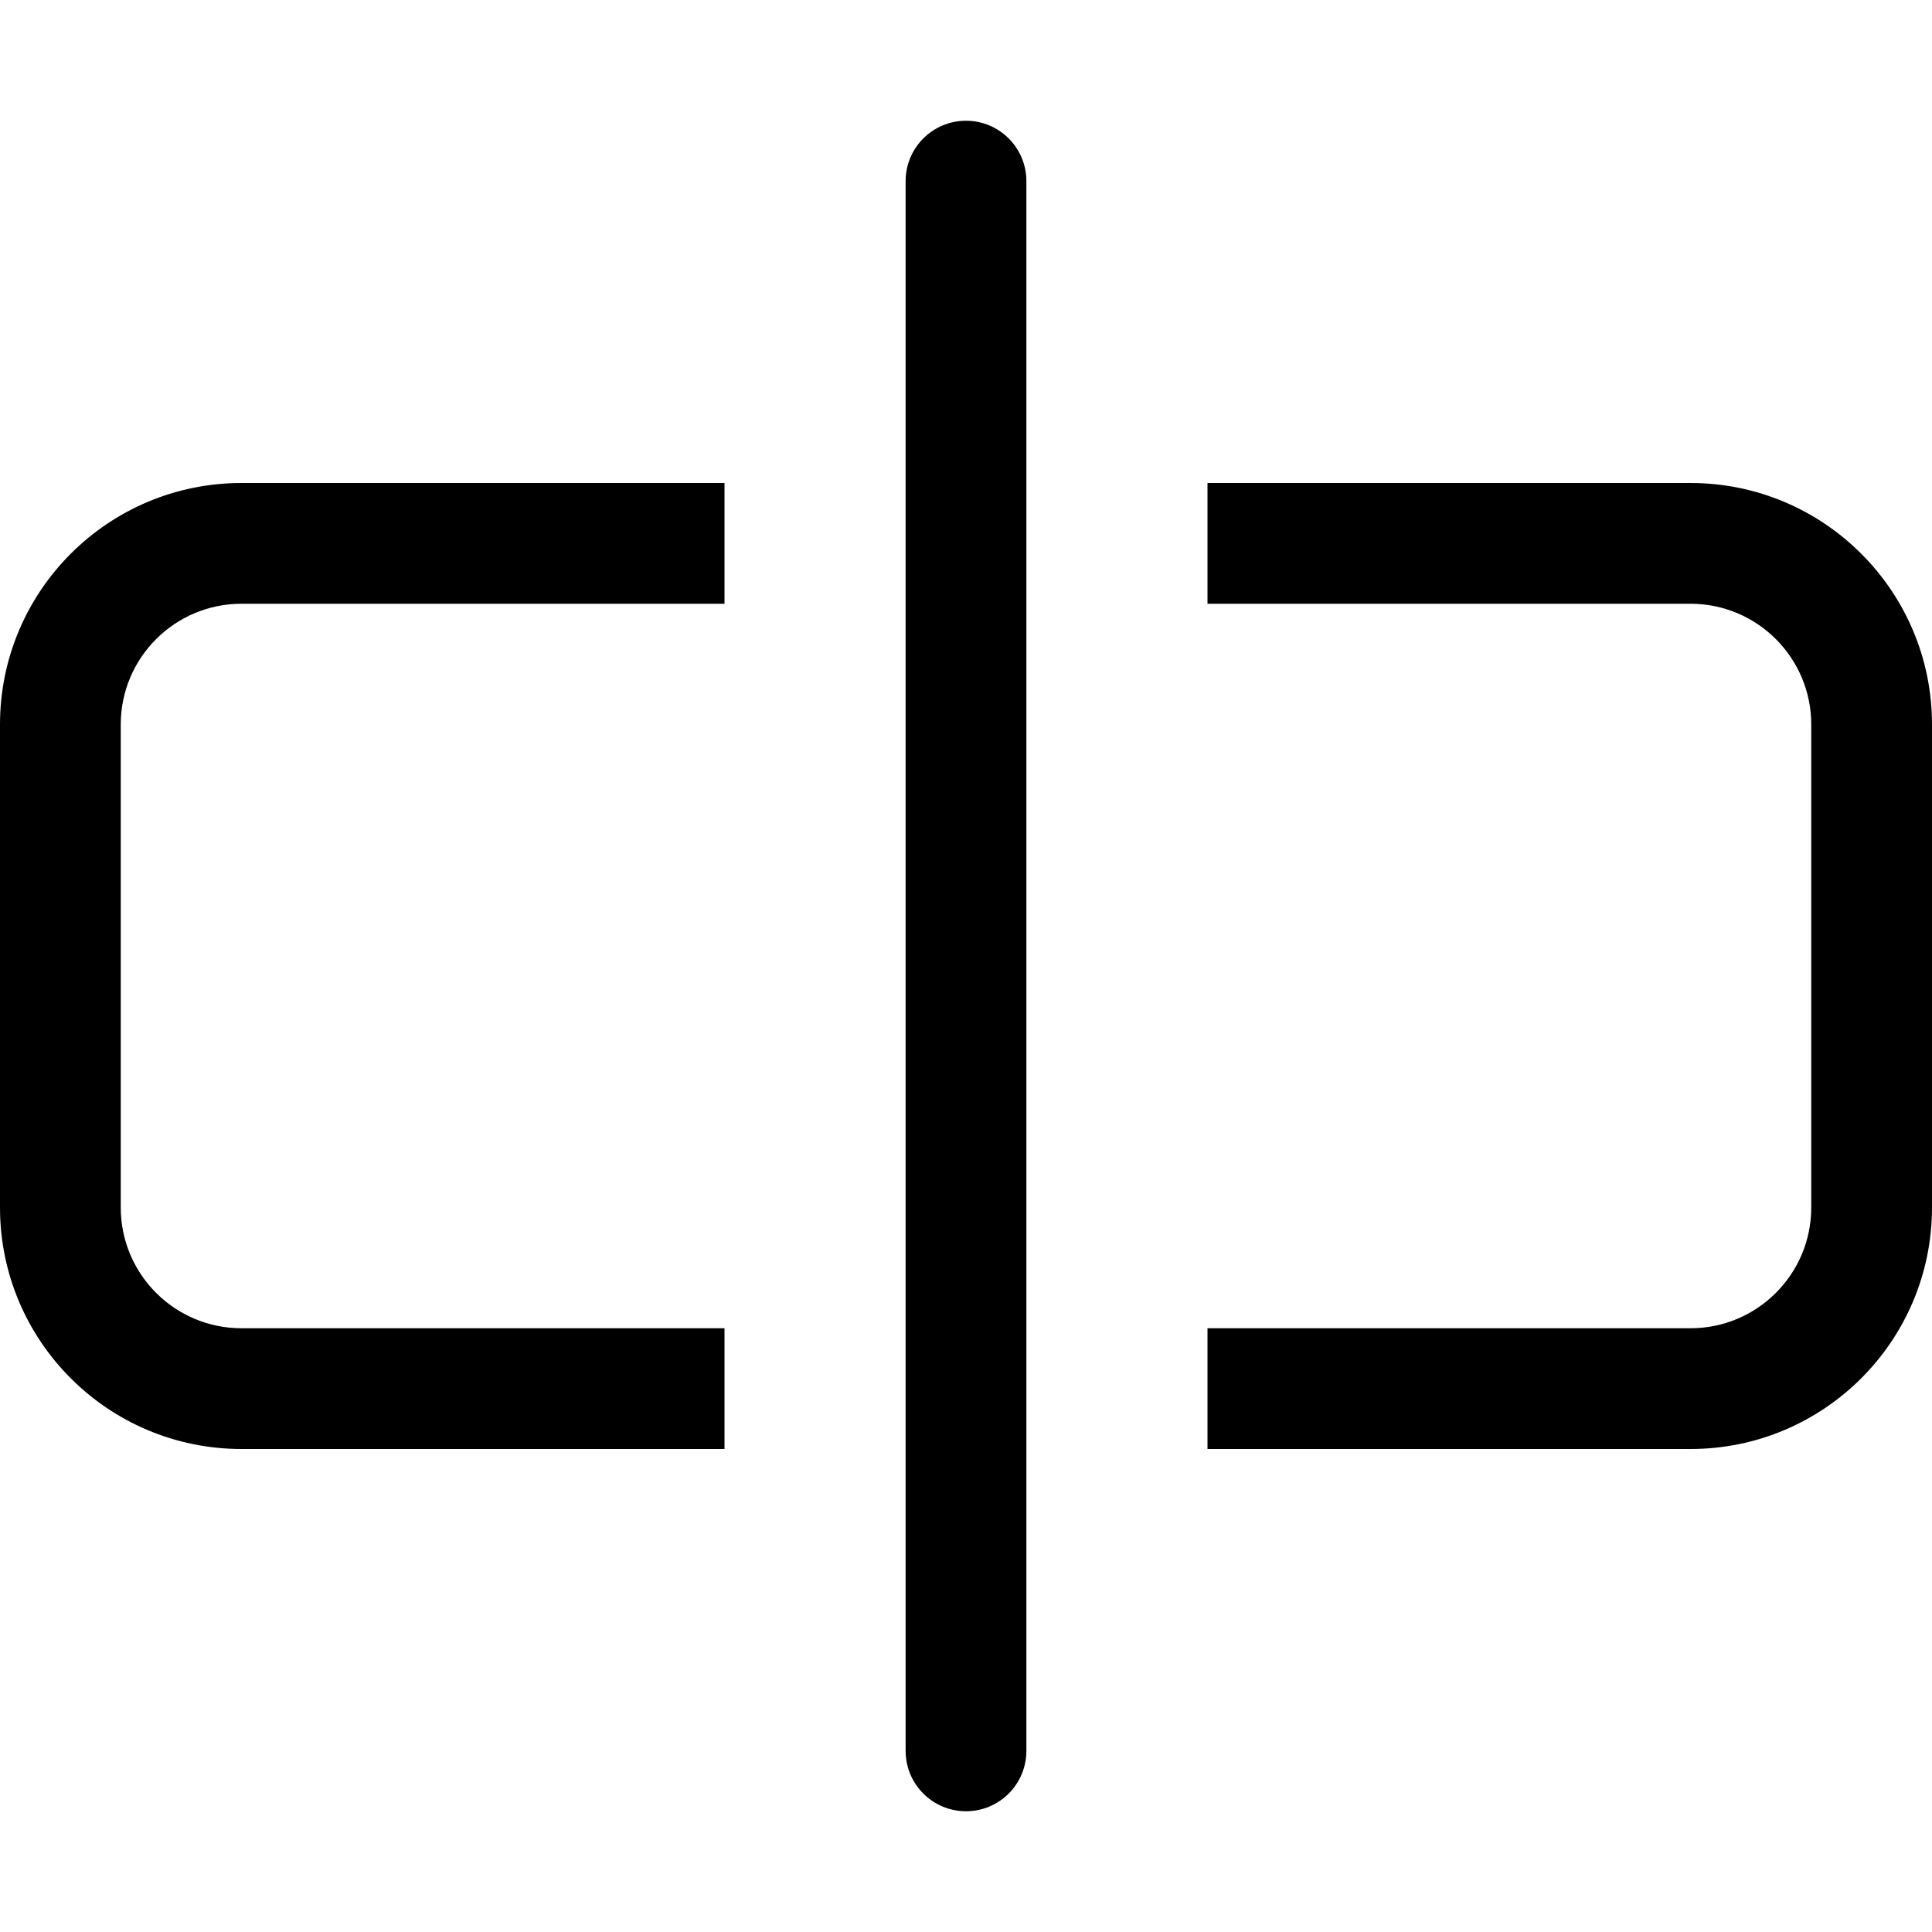
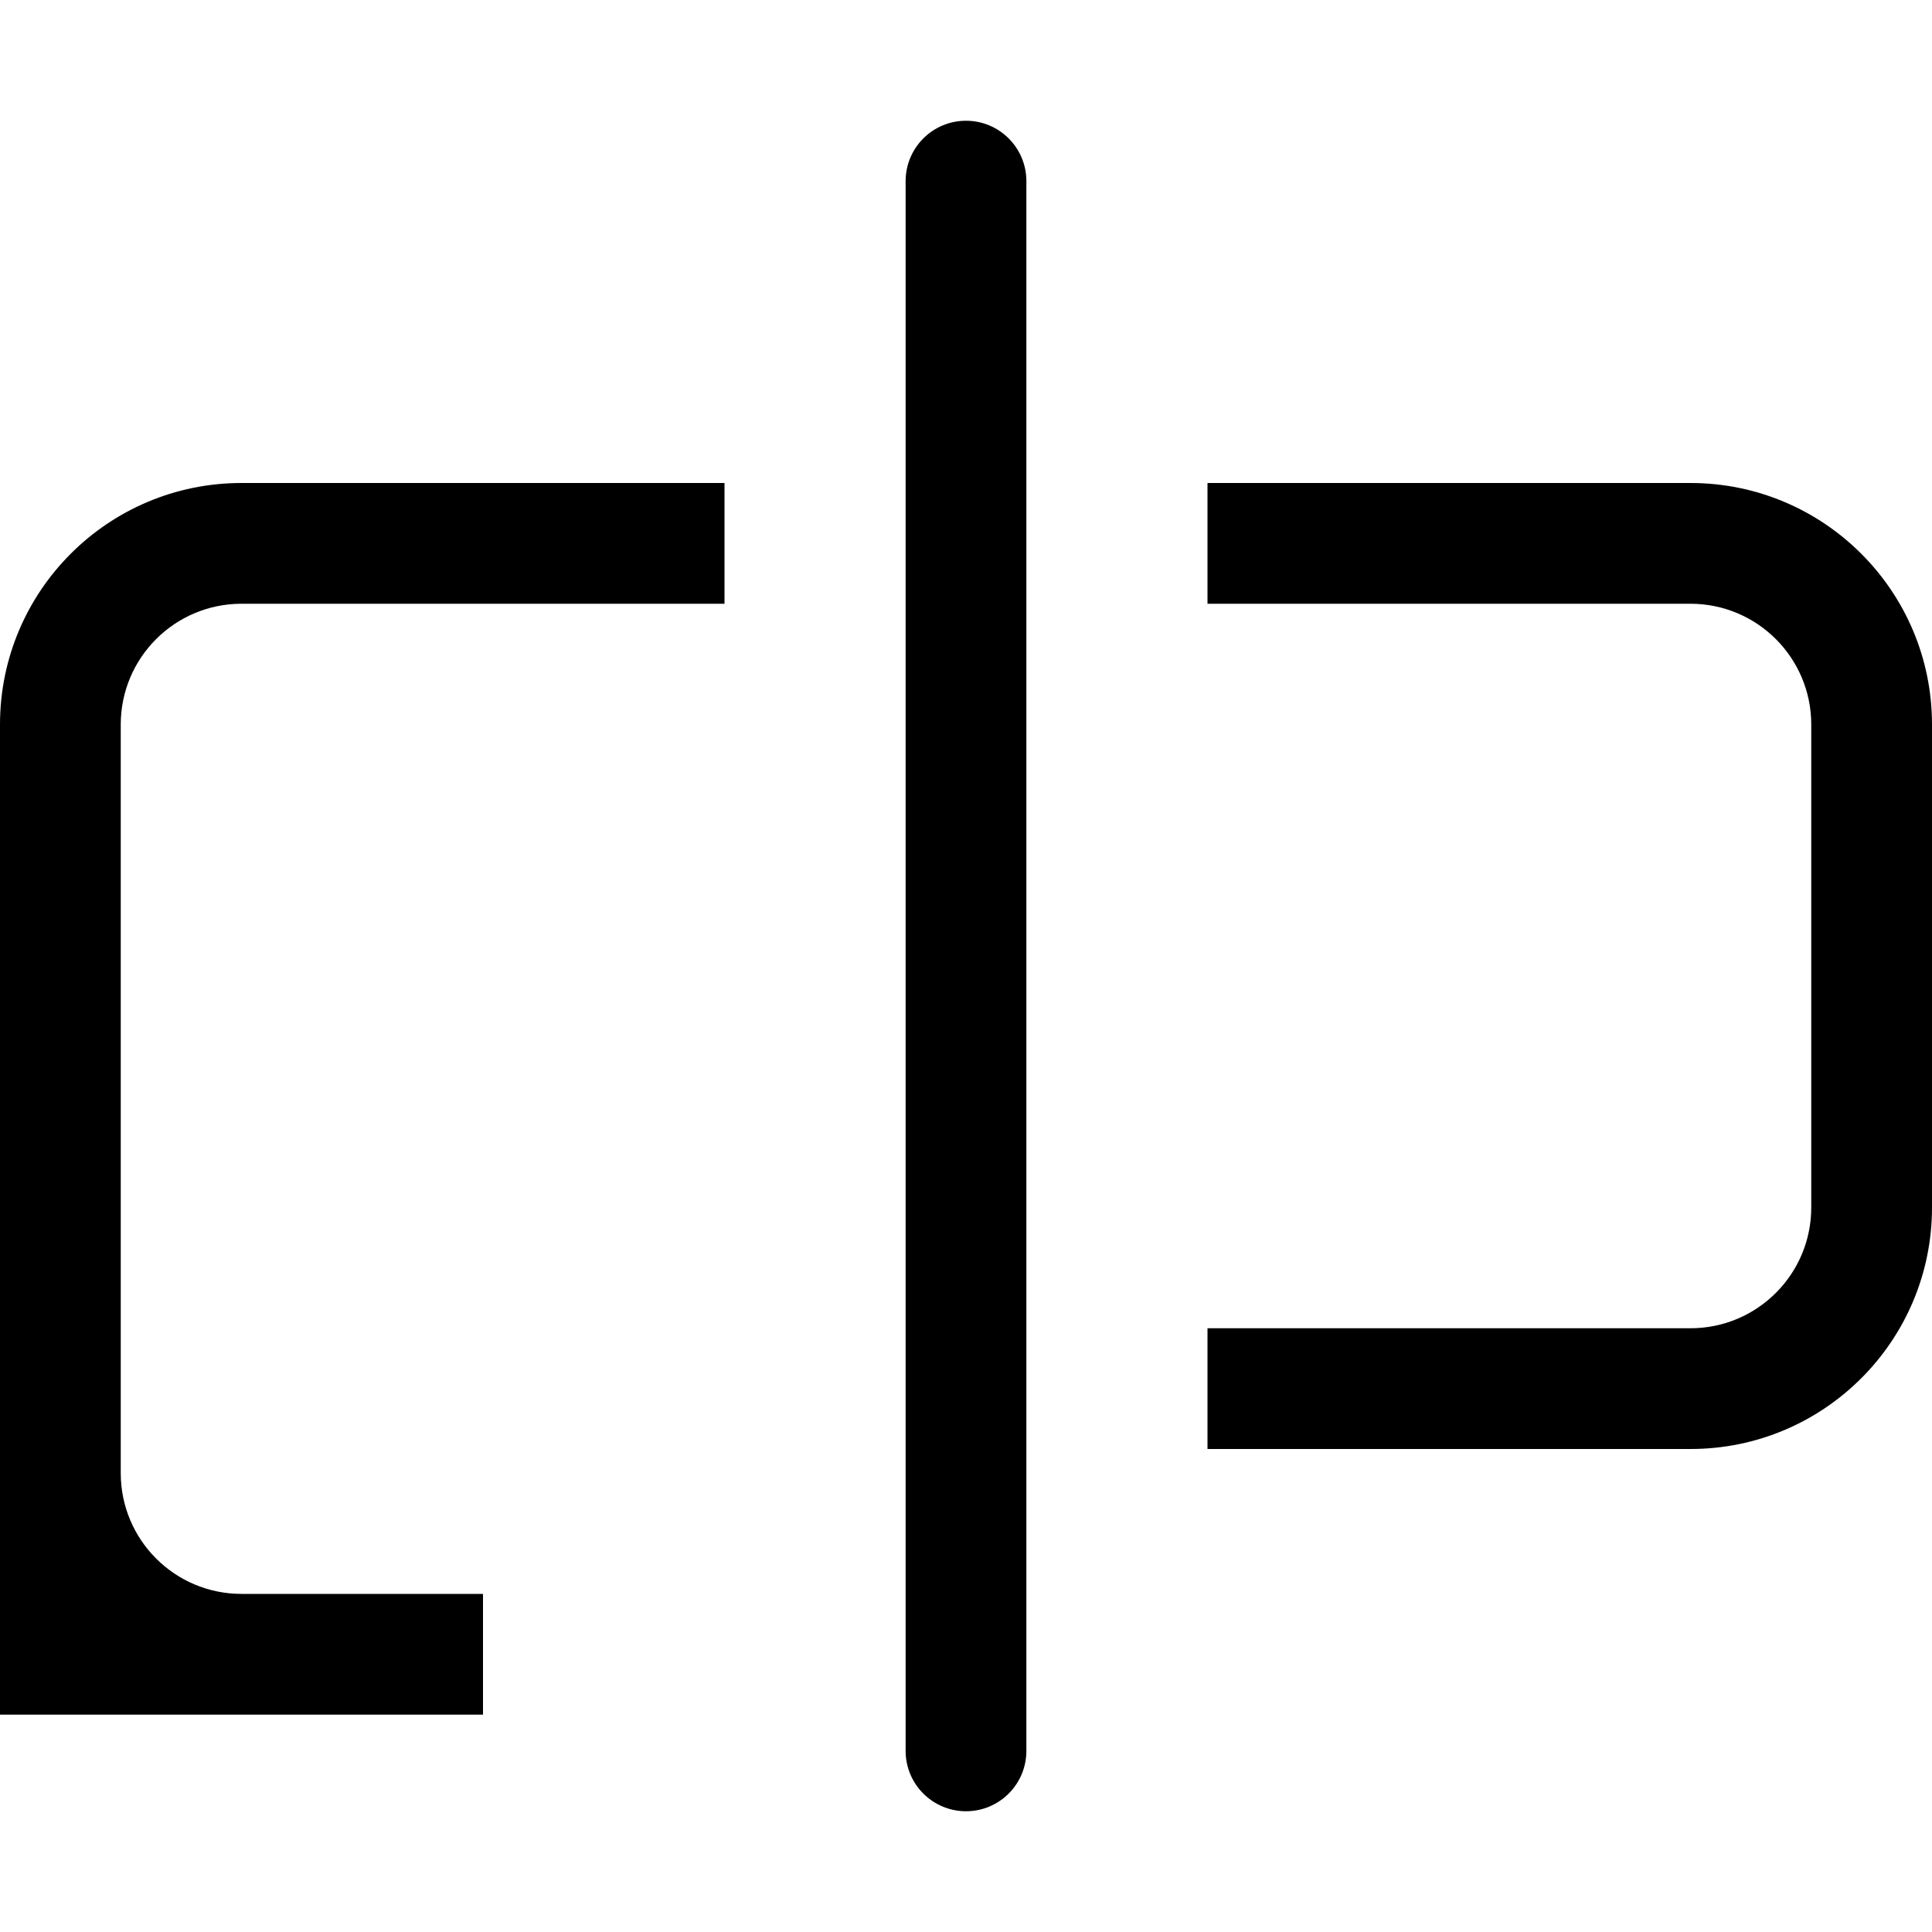
<svg xmlns="http://www.w3.org/2000/svg" width="16" height="16" fill="currentColor" class="bi bi-input-cursor" viewBox="0 0 16 16">
-   <path d="M10 5h4a1 1 0 0 1 1 1v4a1 1 0 0 1-1 1h-4v1h4a2 2 0 0 0 2-2V6a2 2 0 0 0-2-2h-4v1zM6 5V4H2a2 2 0 0 0-2 2v4a2 2 0 0 0 2 2h4v-1H2a1 1 0 0 1-1-1V6a1 1 0 0 1 1-1h4z" />
+   <path d="M10 5h4a1 1 0 0 1 1 1v4a1 1 0 0 1-1 1h-4v1h4a2 2 0 0 0 2-2V6a2 2 0 0 0-2-2h-4v1zM6 5V4H2a2 2 0 0 0-2 2v4.2 0 0 0 2 2h4v-1H2a1 1 0 0 1-1-1V6a1 1 0 0 1 1-1h4z" />
  <path fill-rule="evenodd" d="M8 1a.5.5 0 0 1 .5.5v13a.5.5 0 0 1-1 0v-13A.5.5 0 0 1 8 1z" />
</svg>
